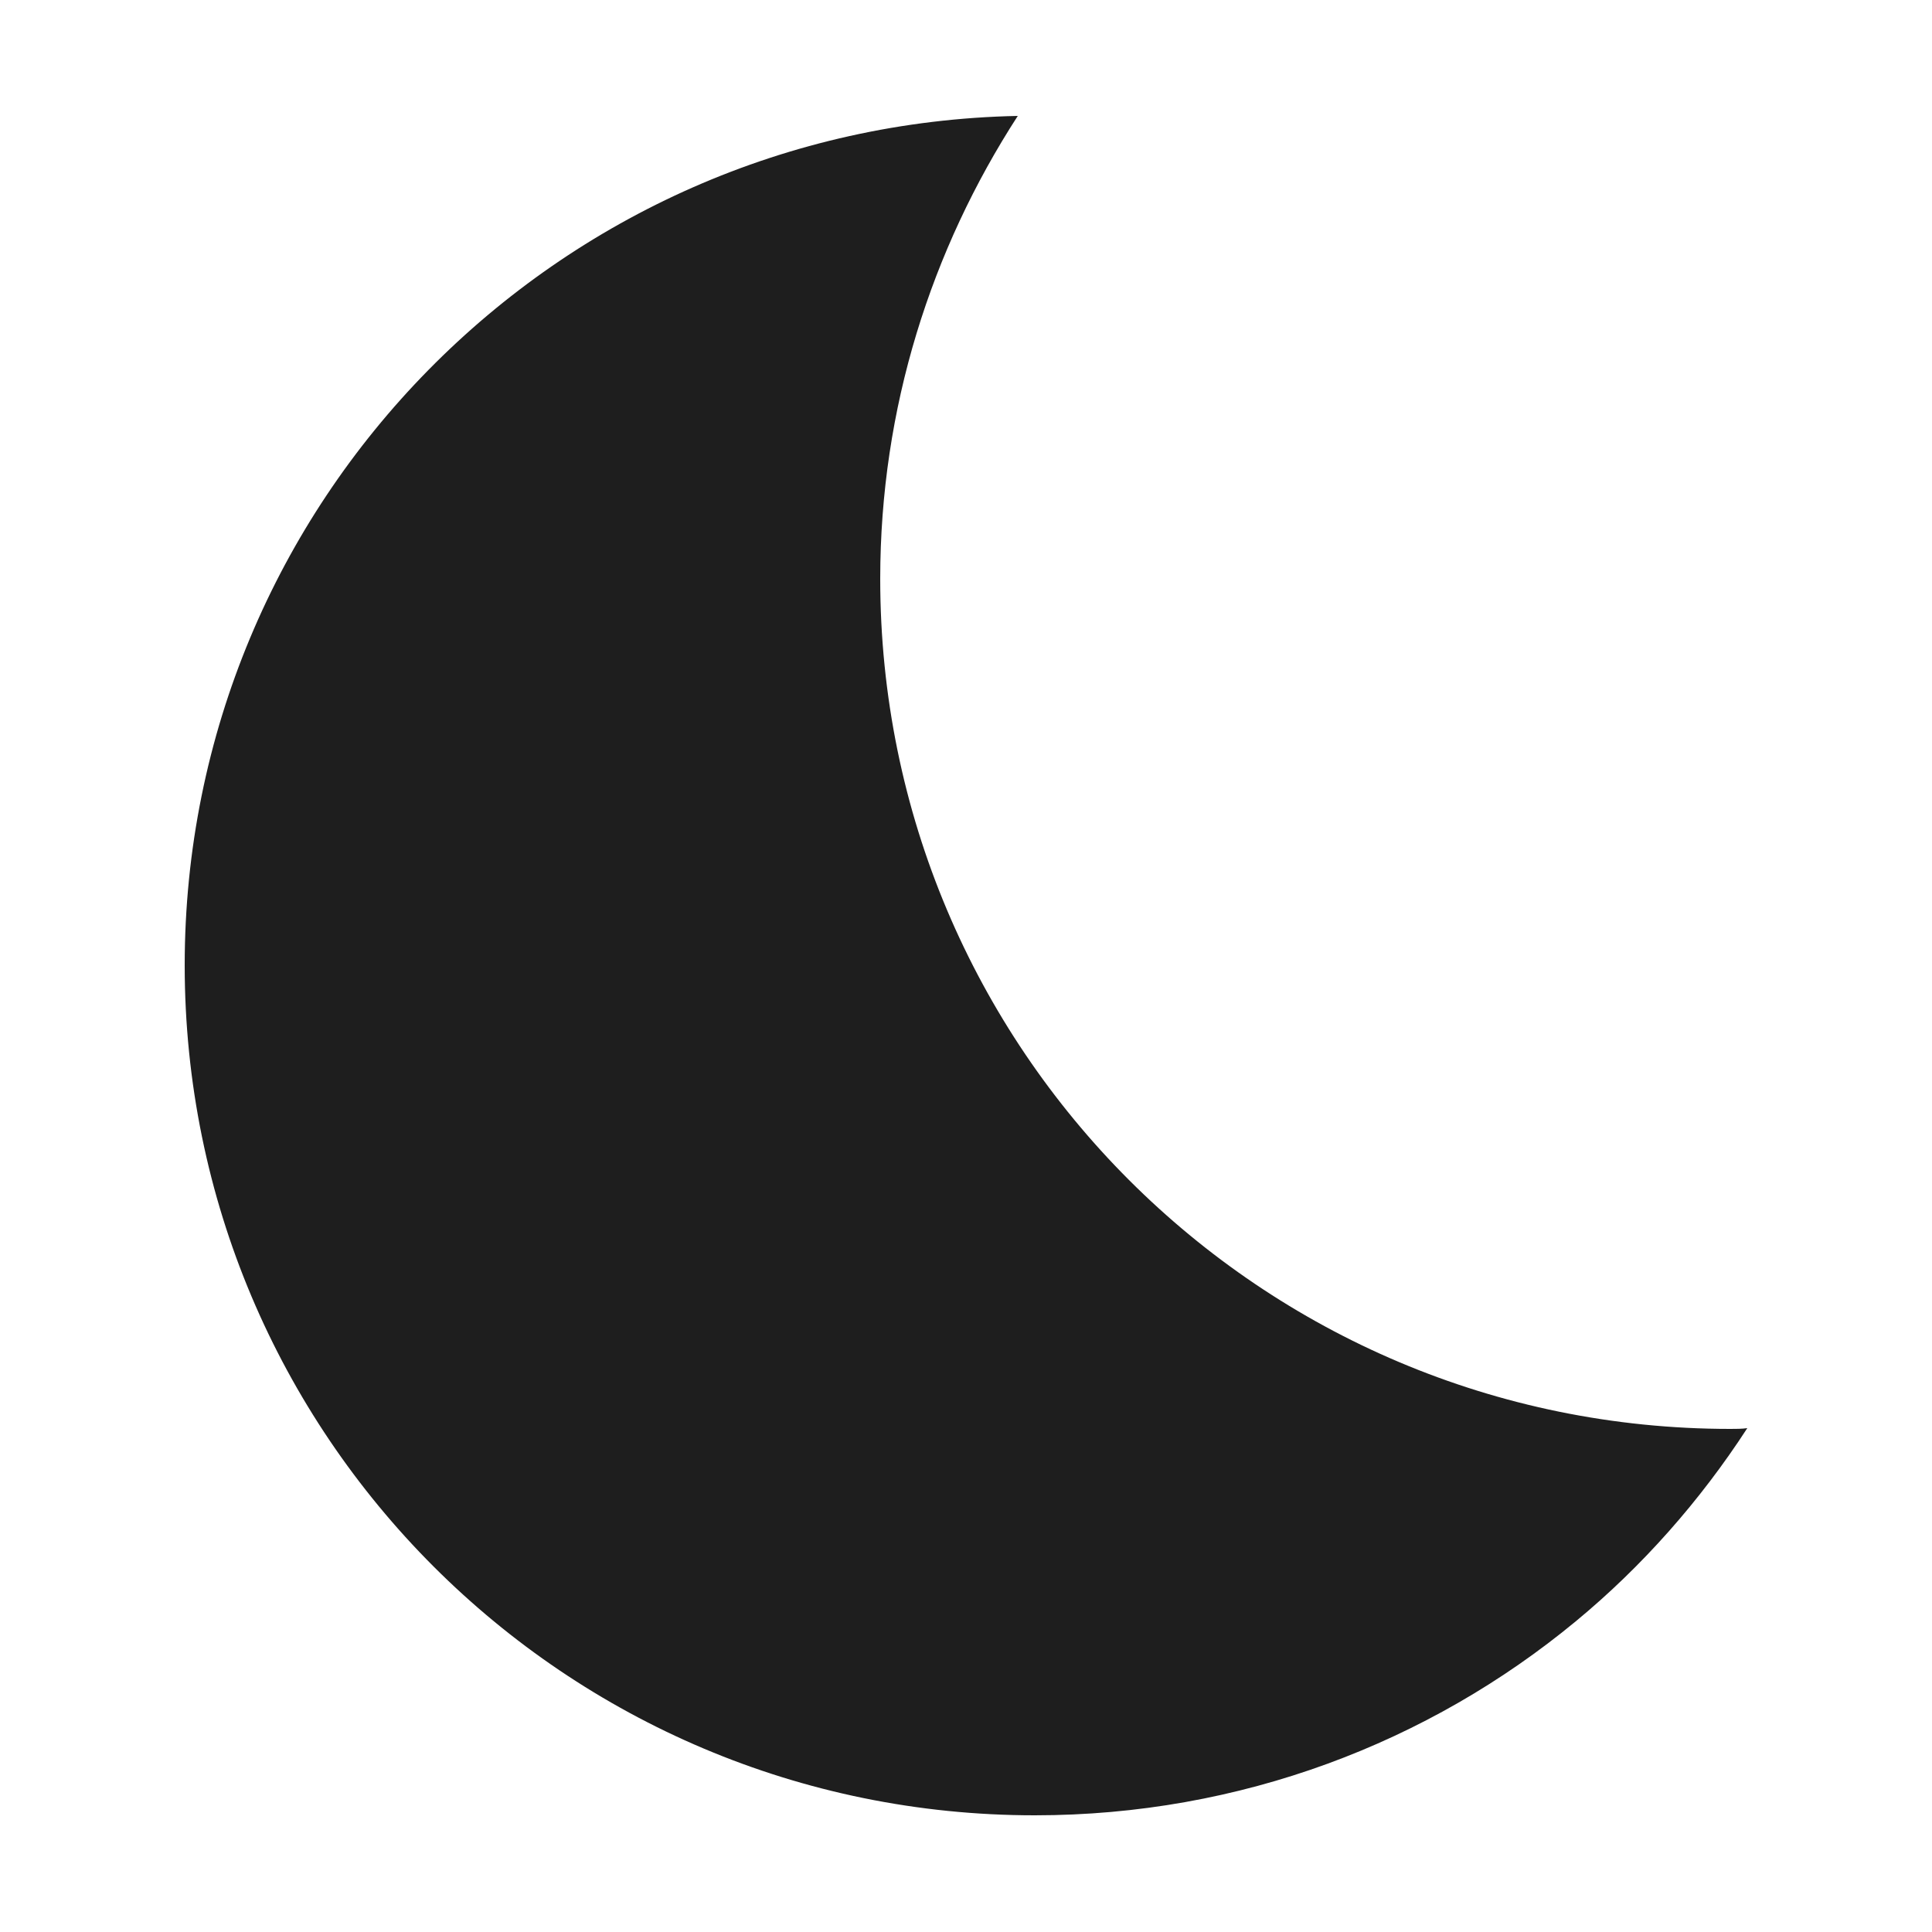
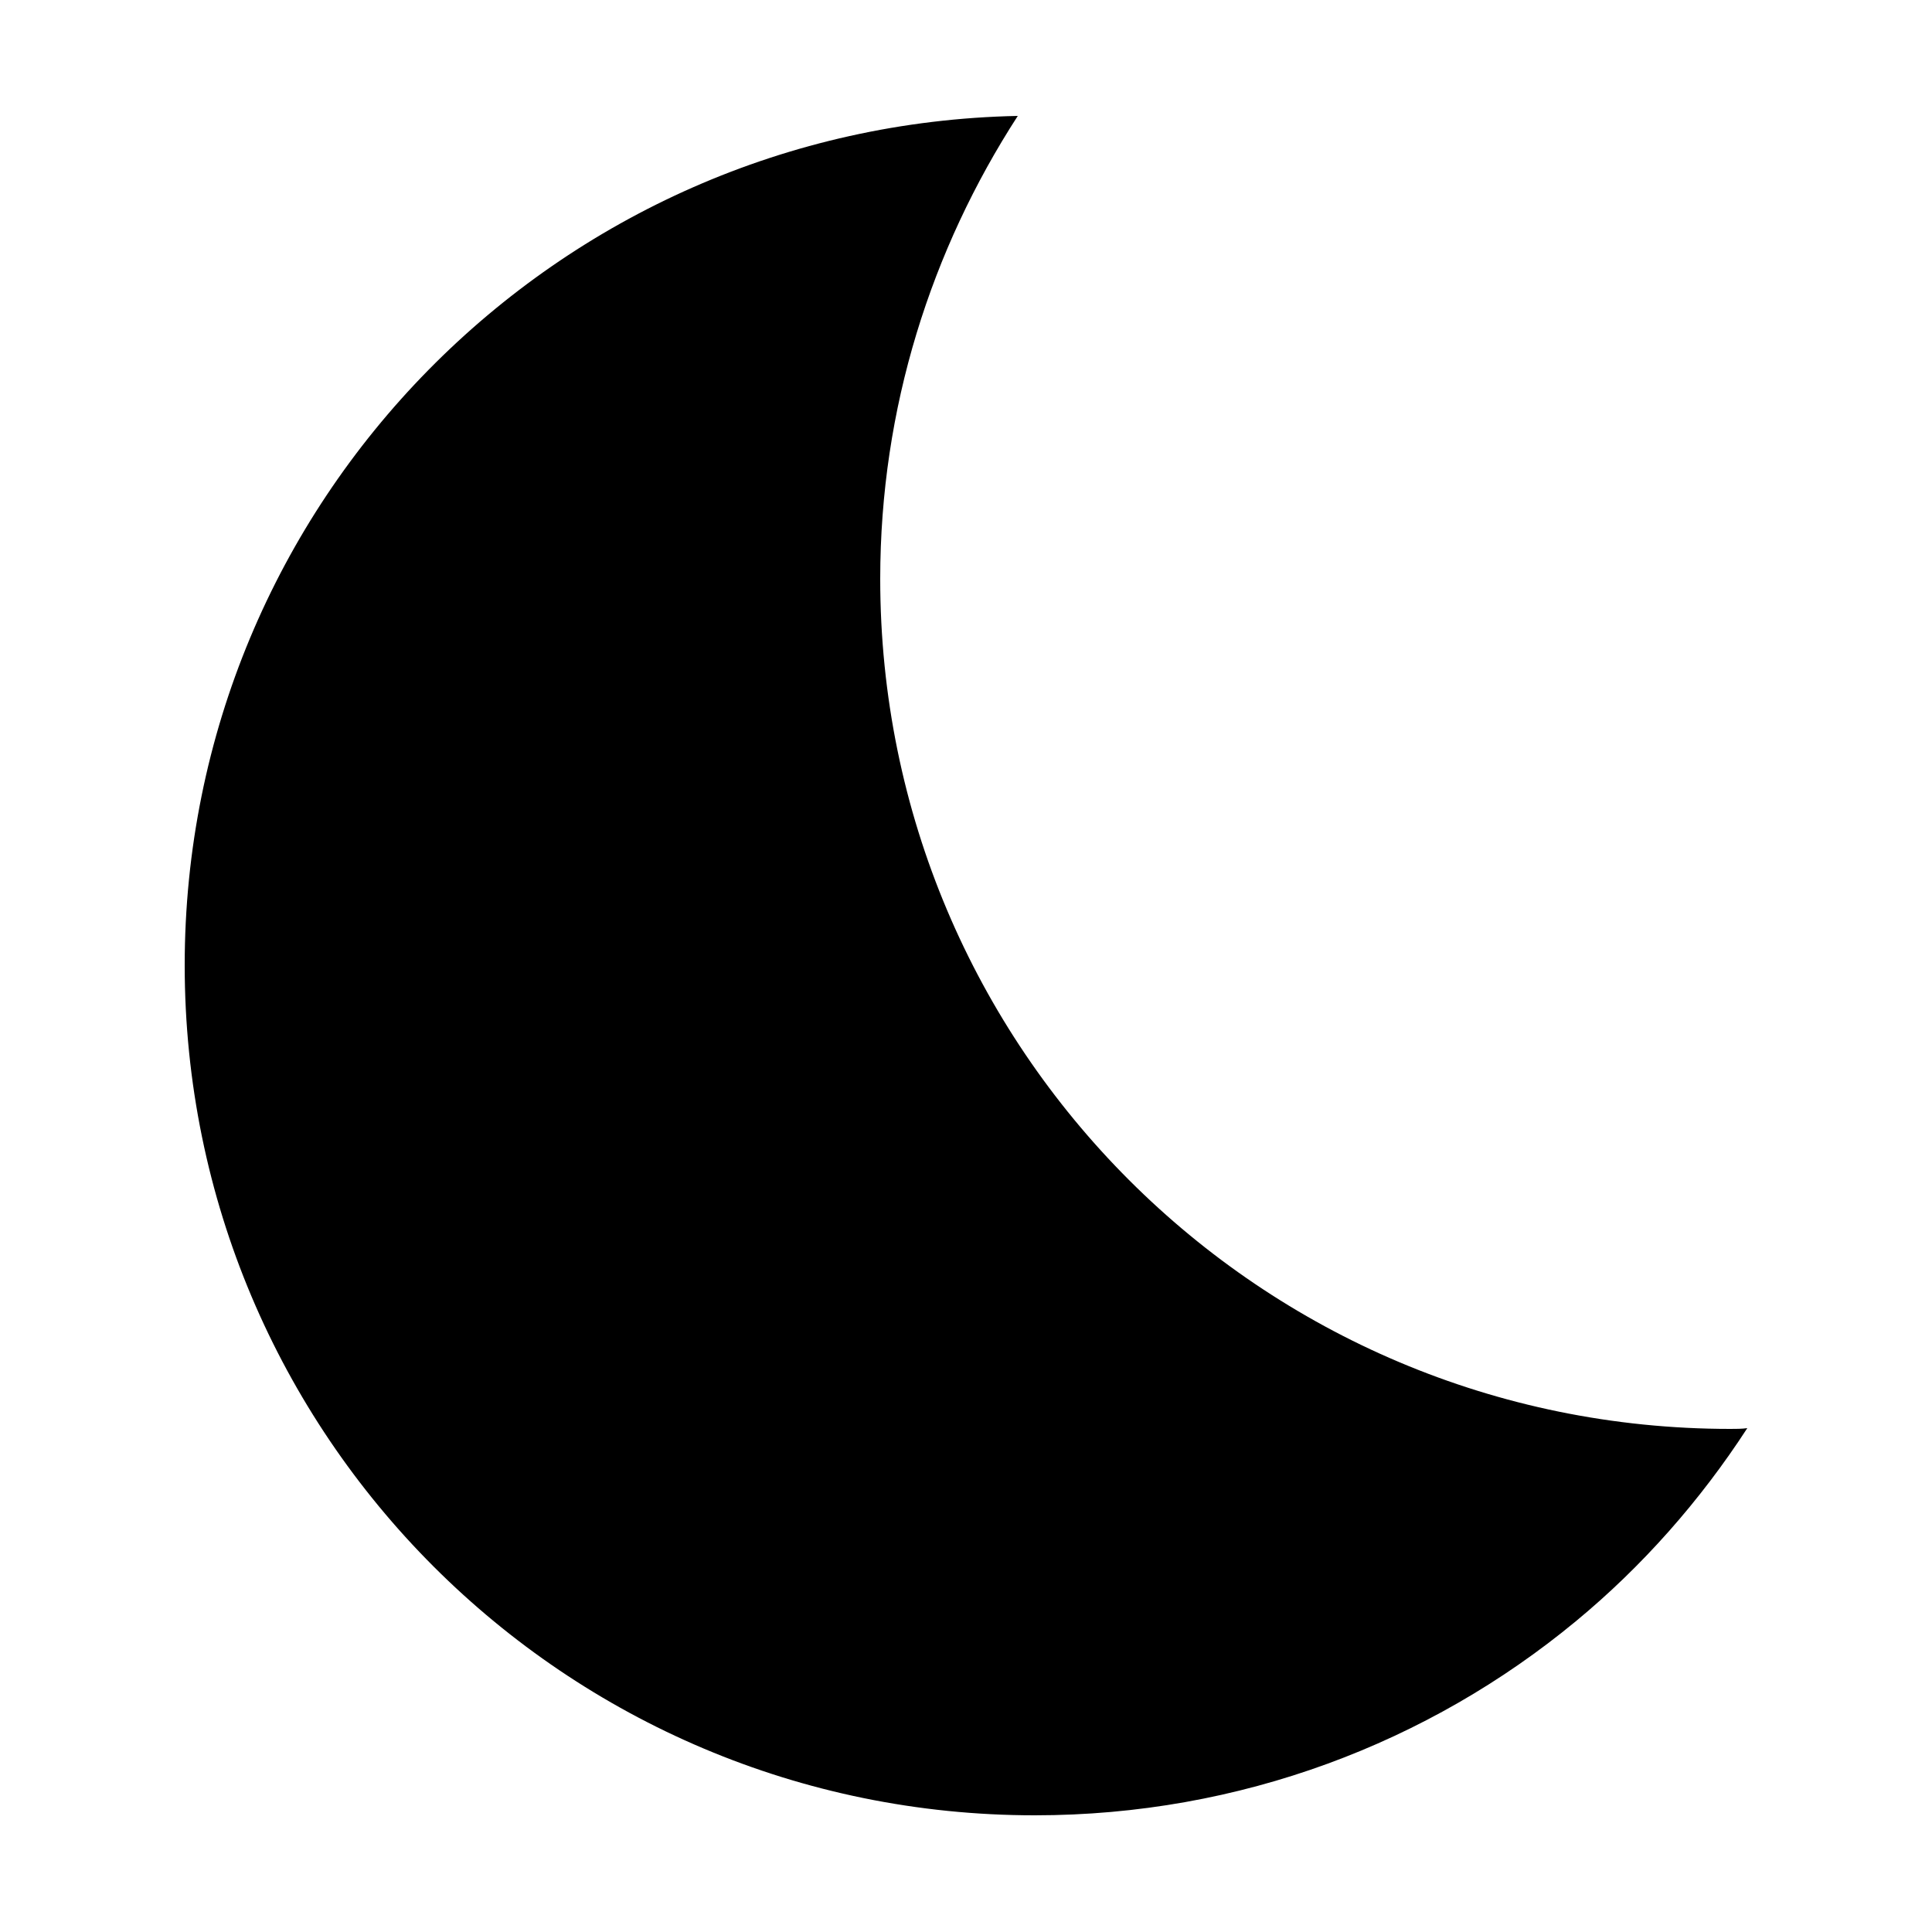
- <svg xmlns="http://www.w3.org/2000/svg" version="1.1" id="Layer_1" x="0px" y="0px" viewBox="0 0 25 25" style="enable-background:new 0 0 25 25;" xml:space="preserve">
-   <style type="text/css">
- 	.st0{fill:#1E1E1E;}
- </style>
+ <svg xmlns="http://www.w3.org/2000/svg" class="moon" width="20px" height="20px" version="1.1" id="Layer_1" x="0px" y="0px" viewBox="0 0 25 25" style="enable-background:new 0 0 25 25;" xml:space="preserve">
  <path class="st0" d="M22.39,18.49c-6.08,0-11-4.92-11-11c0-2.21,0.66-4.26,1.78-5.99C7.2,1.62,2.39,6.49,2.39,12.49  c0,6.08,4.92,11,11,11c2.66,0,5.1-0.94,7-2.51c0.86-0.71,1.61-1.56,2.22-2.5C22.54,18.49,22.46,18.49,22.39,18.49z" />
</svg>
